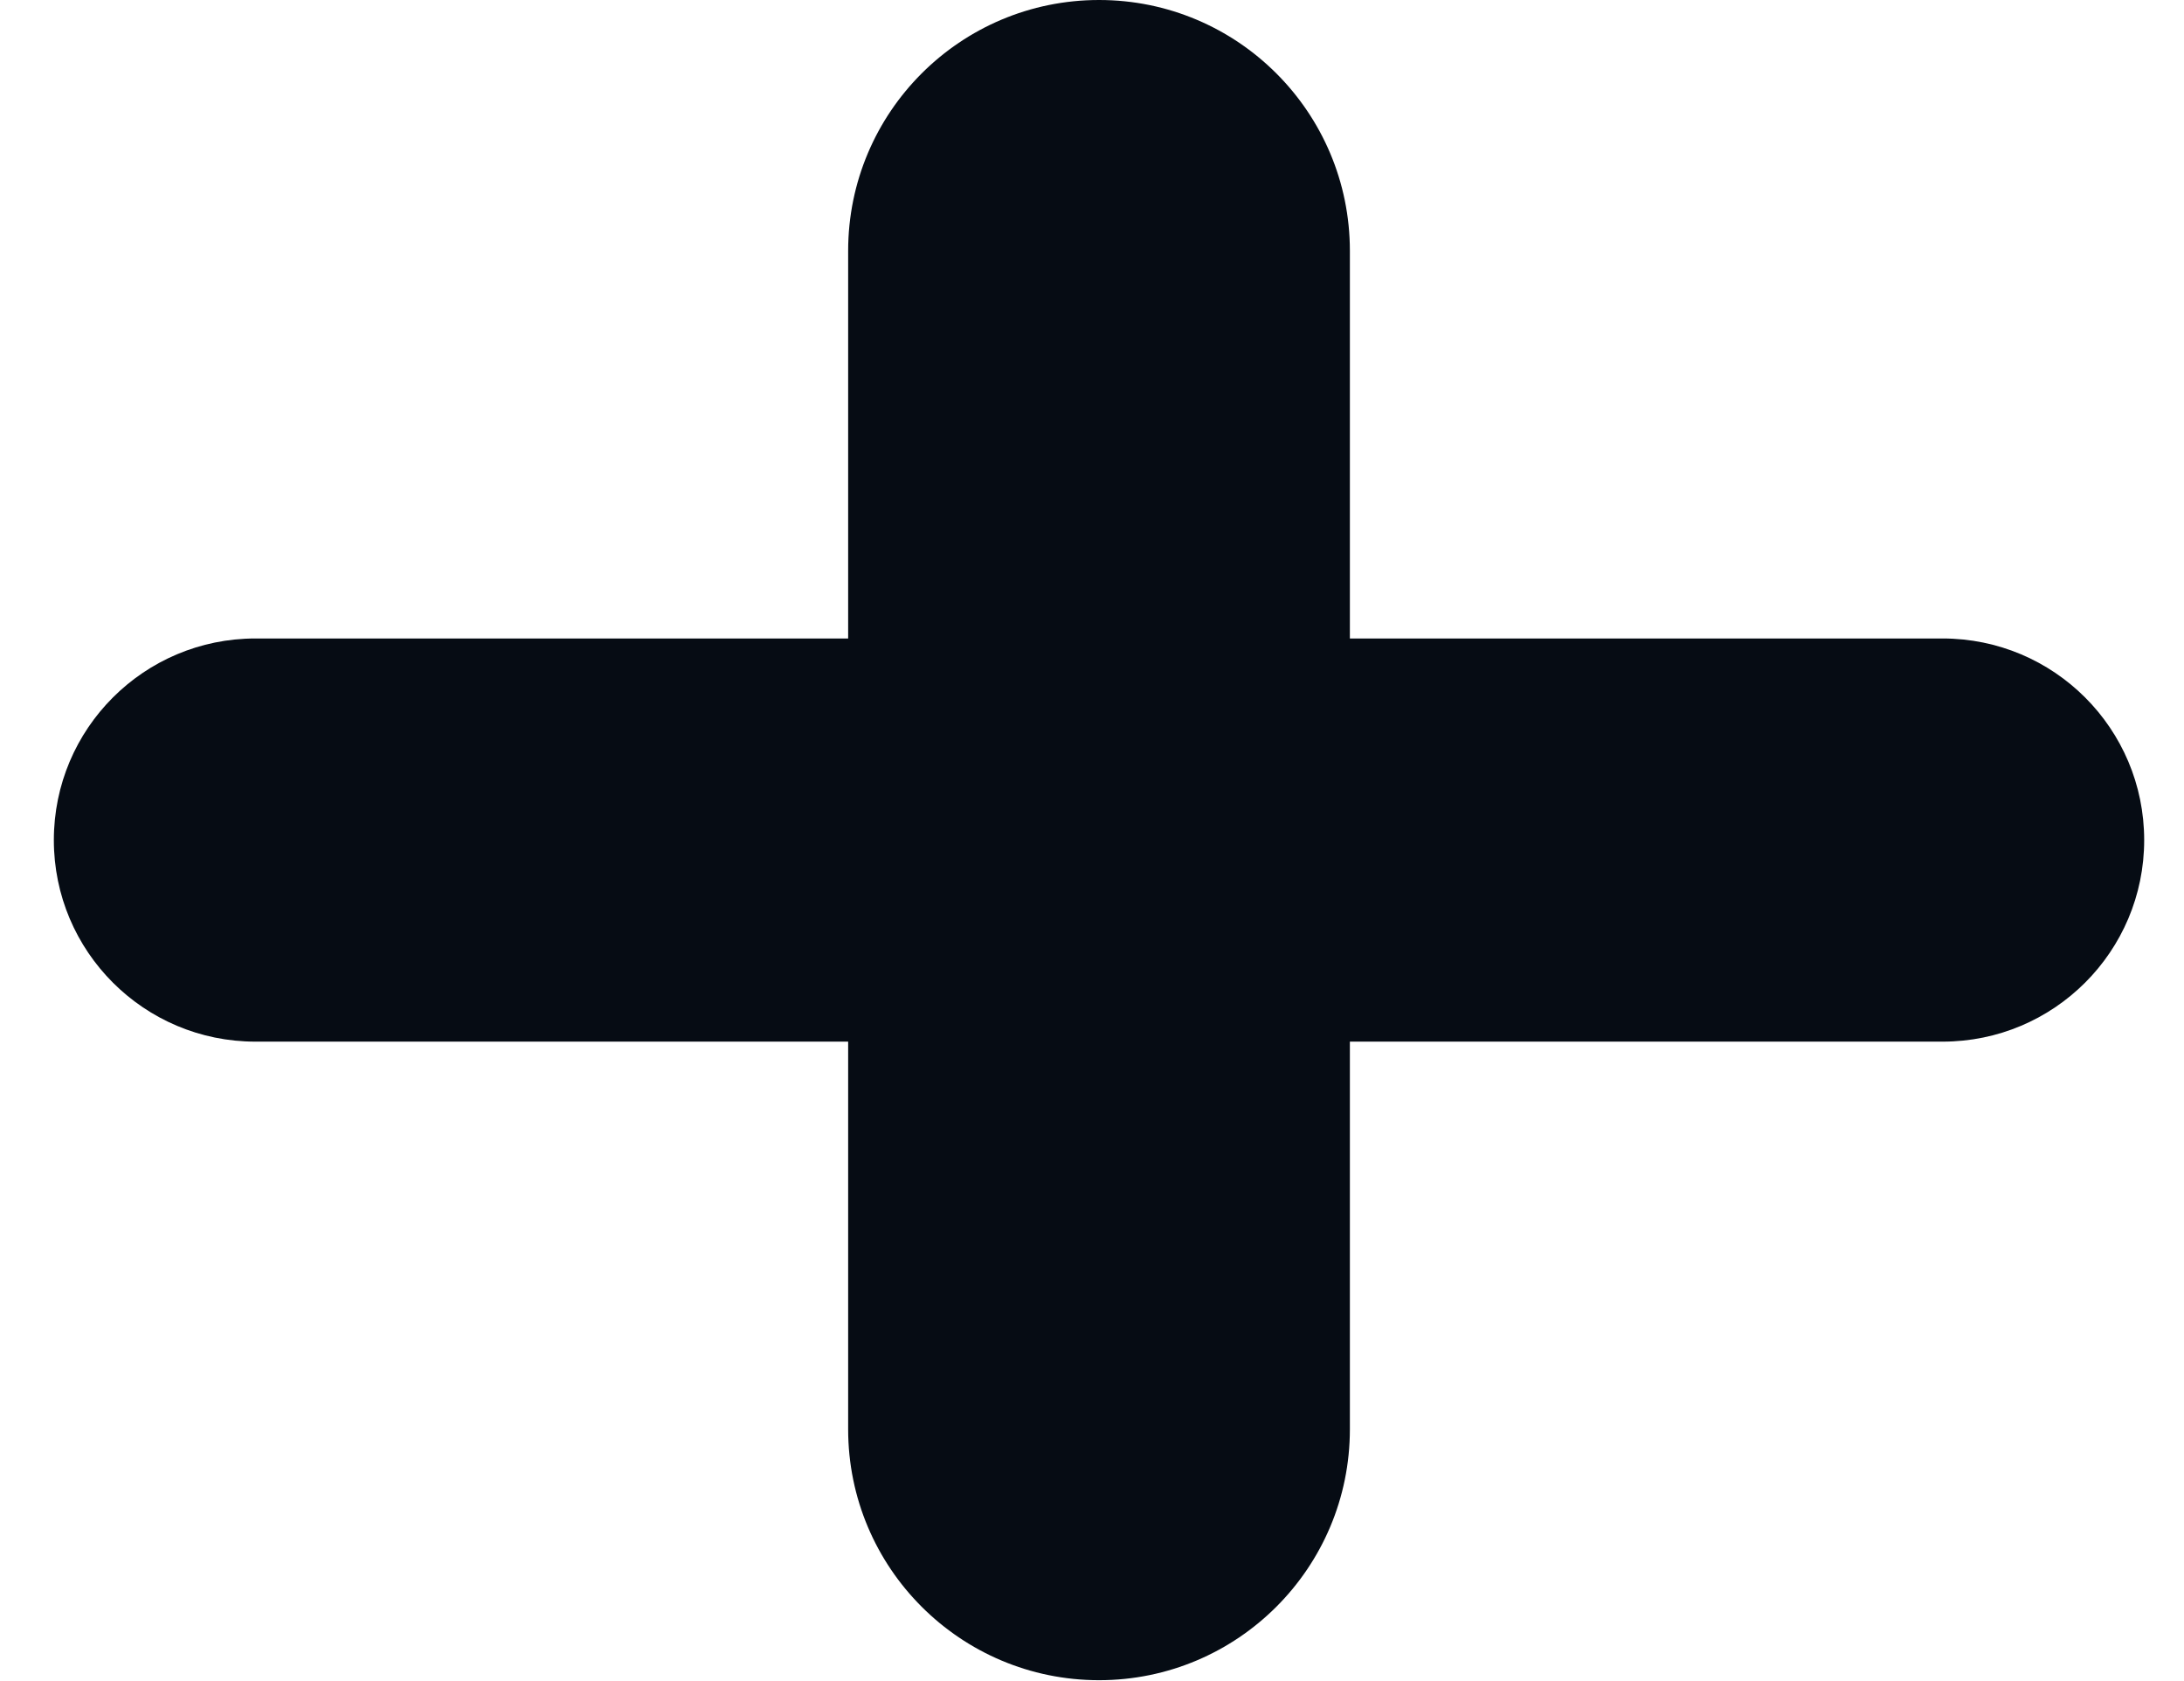
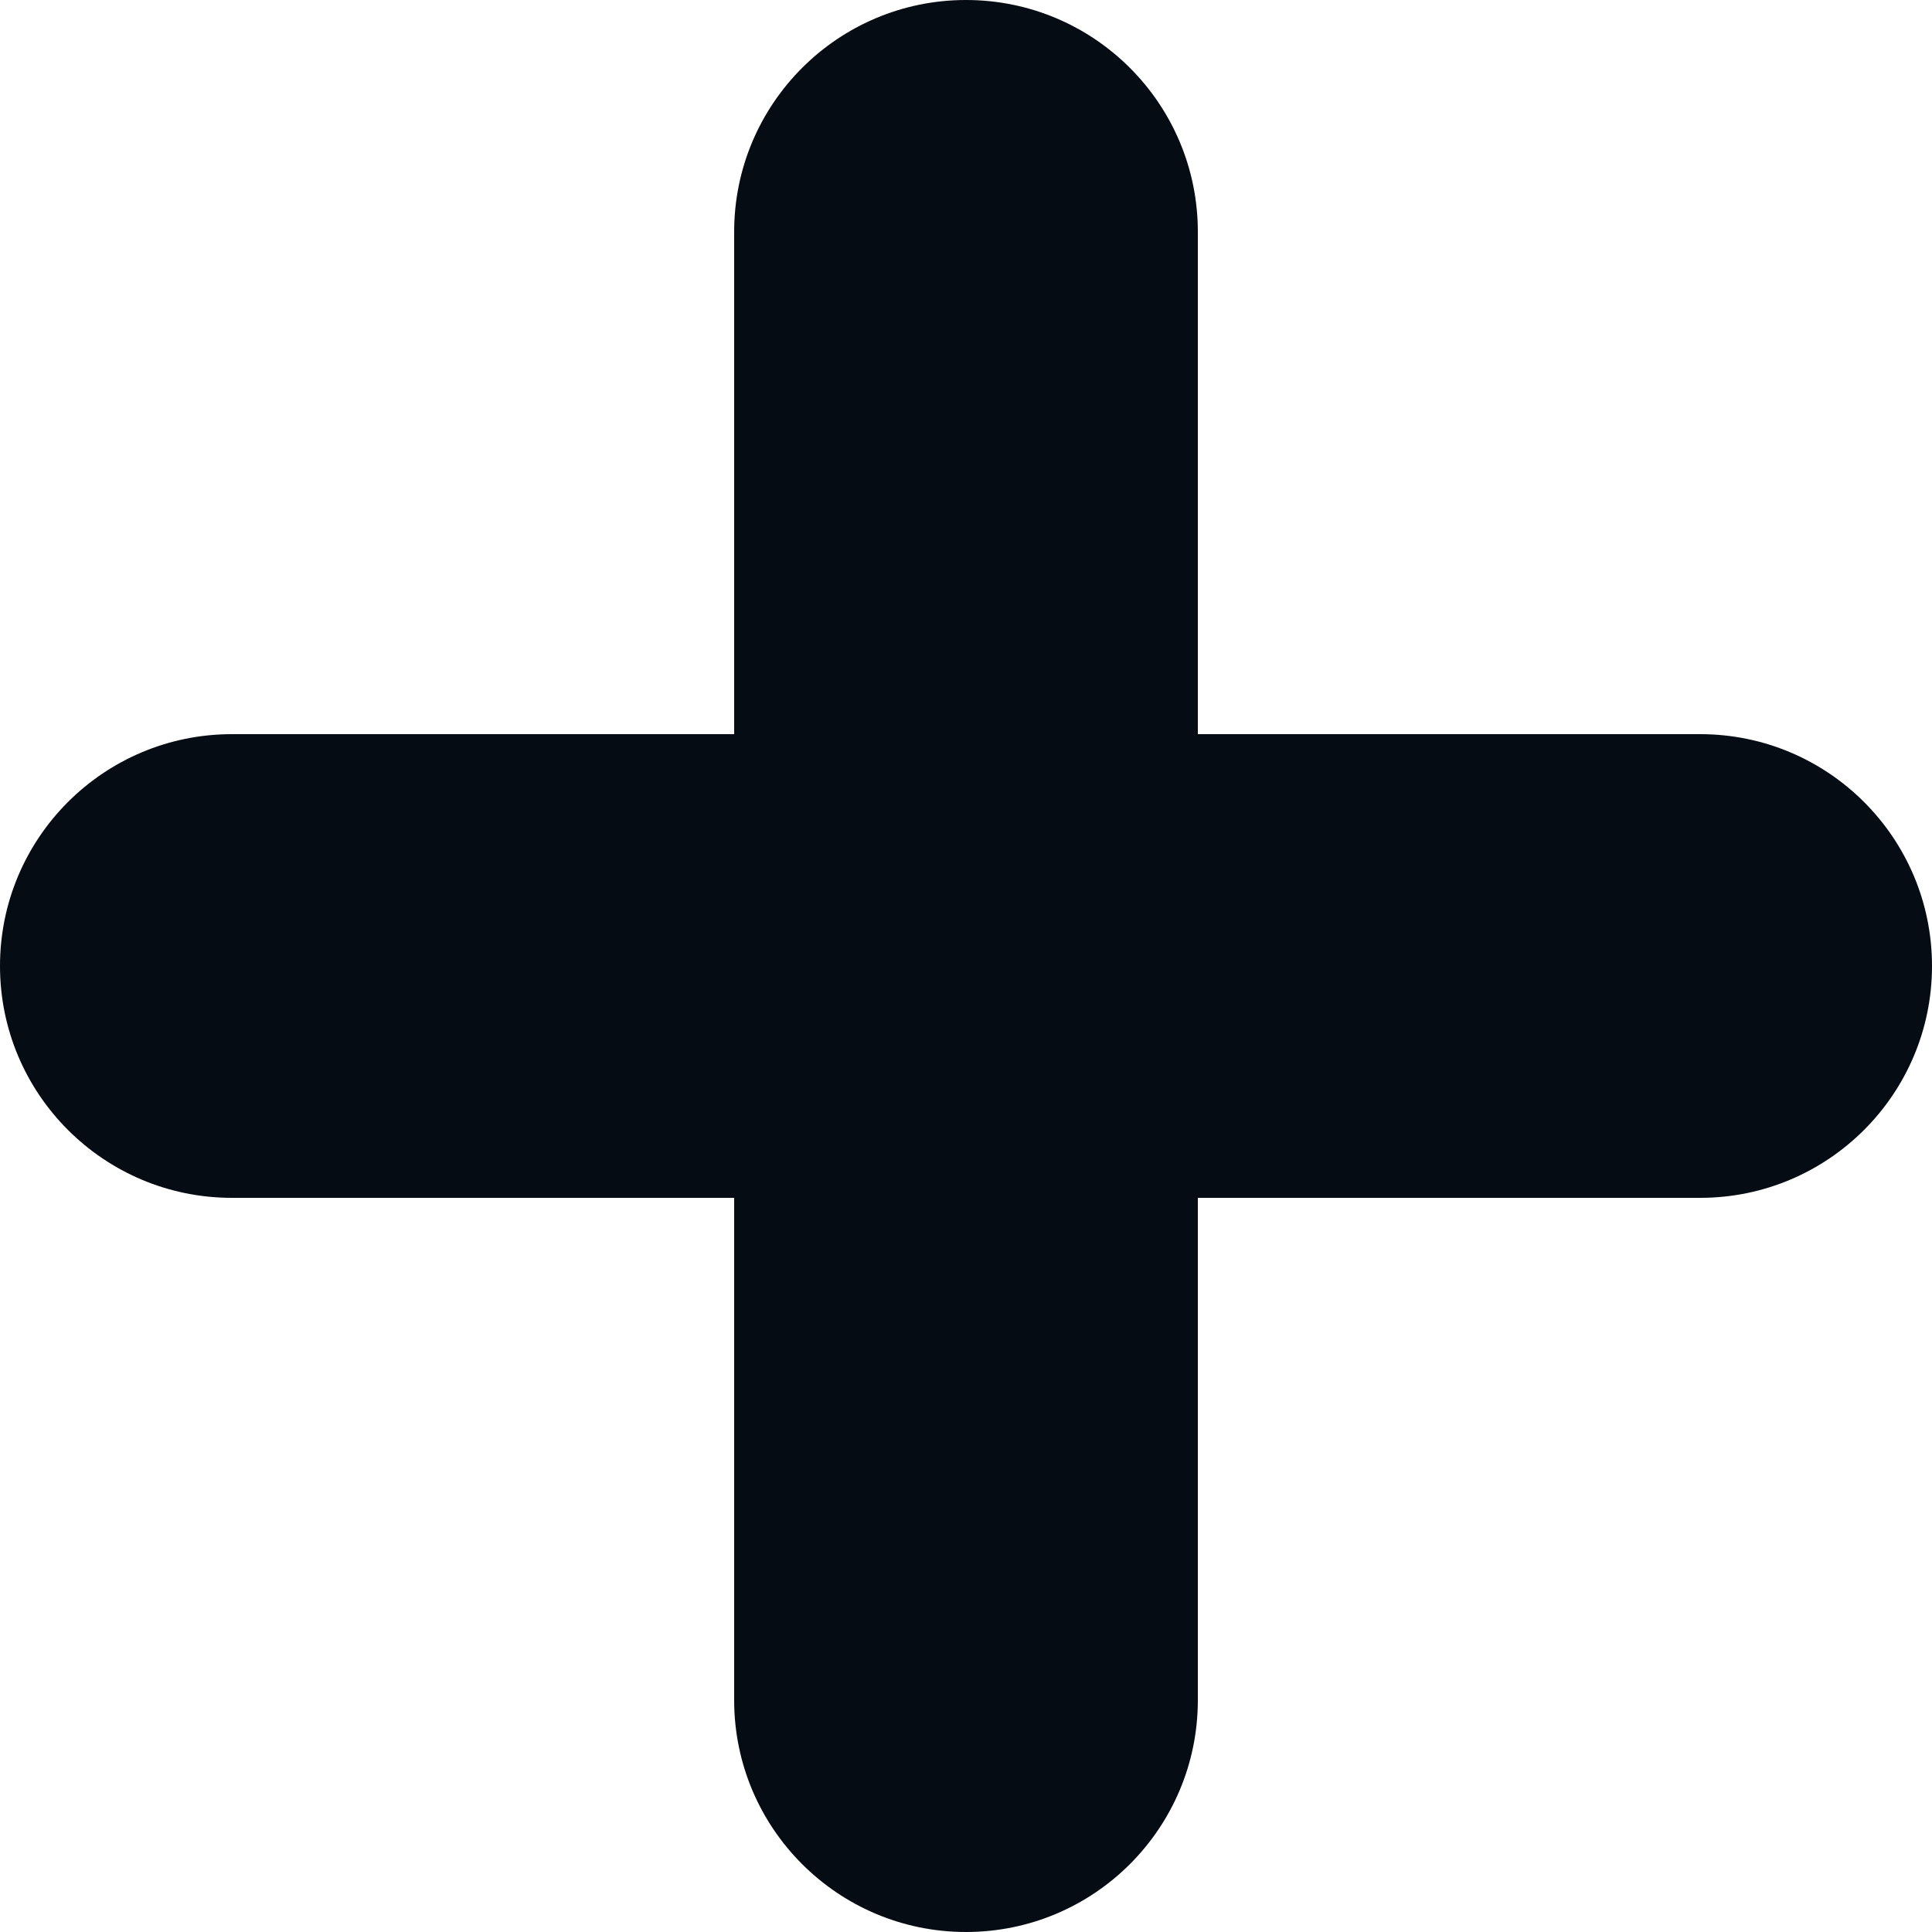
- <svg xmlns="http://www.w3.org/2000/svg" width="26" height="20" viewBox="0 0 26 20" fill="none">
-   <path fill-rule="evenodd" clip-rule="evenodd" d="M13.084 -0C11.434 -0 10.097 1.337 10.097 2.986V7.6H3.041C1.715 7.6 0.641 8.674 0.641 10C0.641 11.325 1.715 12.399 3.041 12.399H10.097V17.013C10.097 18.663 11.434 20 13.084 20C14.733 20 16.07 18.663 16.07 17.013V12.399H23.126C24.452 12.399 25.526 11.325 25.526 10C25.526 8.674 24.452 7.6 23.126 7.6H16.07V2.986C16.07 1.337 14.733 -0 13.084 -0Z" fill="#060C14" />
+ <svg xmlns="http://www.w3.org/2000/svg" width="20" height="20" viewBox="0 0 20 20" fill="none">
+   <path fill-rule="evenodd" clip-rule="evenodd" d="M10 0C8.675 0 7.6 1.075 7.6 2.4V7.6H2.4C1.075 7.6 0 8.674 0 10C0 11.325 1.075 12.4 2.4 12.4H7.6V17.6C7.6 18.925 8.675 20 10 20C11.326 20 12.4 18.925 12.4 17.6V12.4H17.6C18.925 12.4 20 11.325 20 10C20 8.674 18.925 7.6 17.6 7.6H12.4V2.4C12.4 1.075 11.326 0 10 0Z" fill="#060C14" />
</svg>
